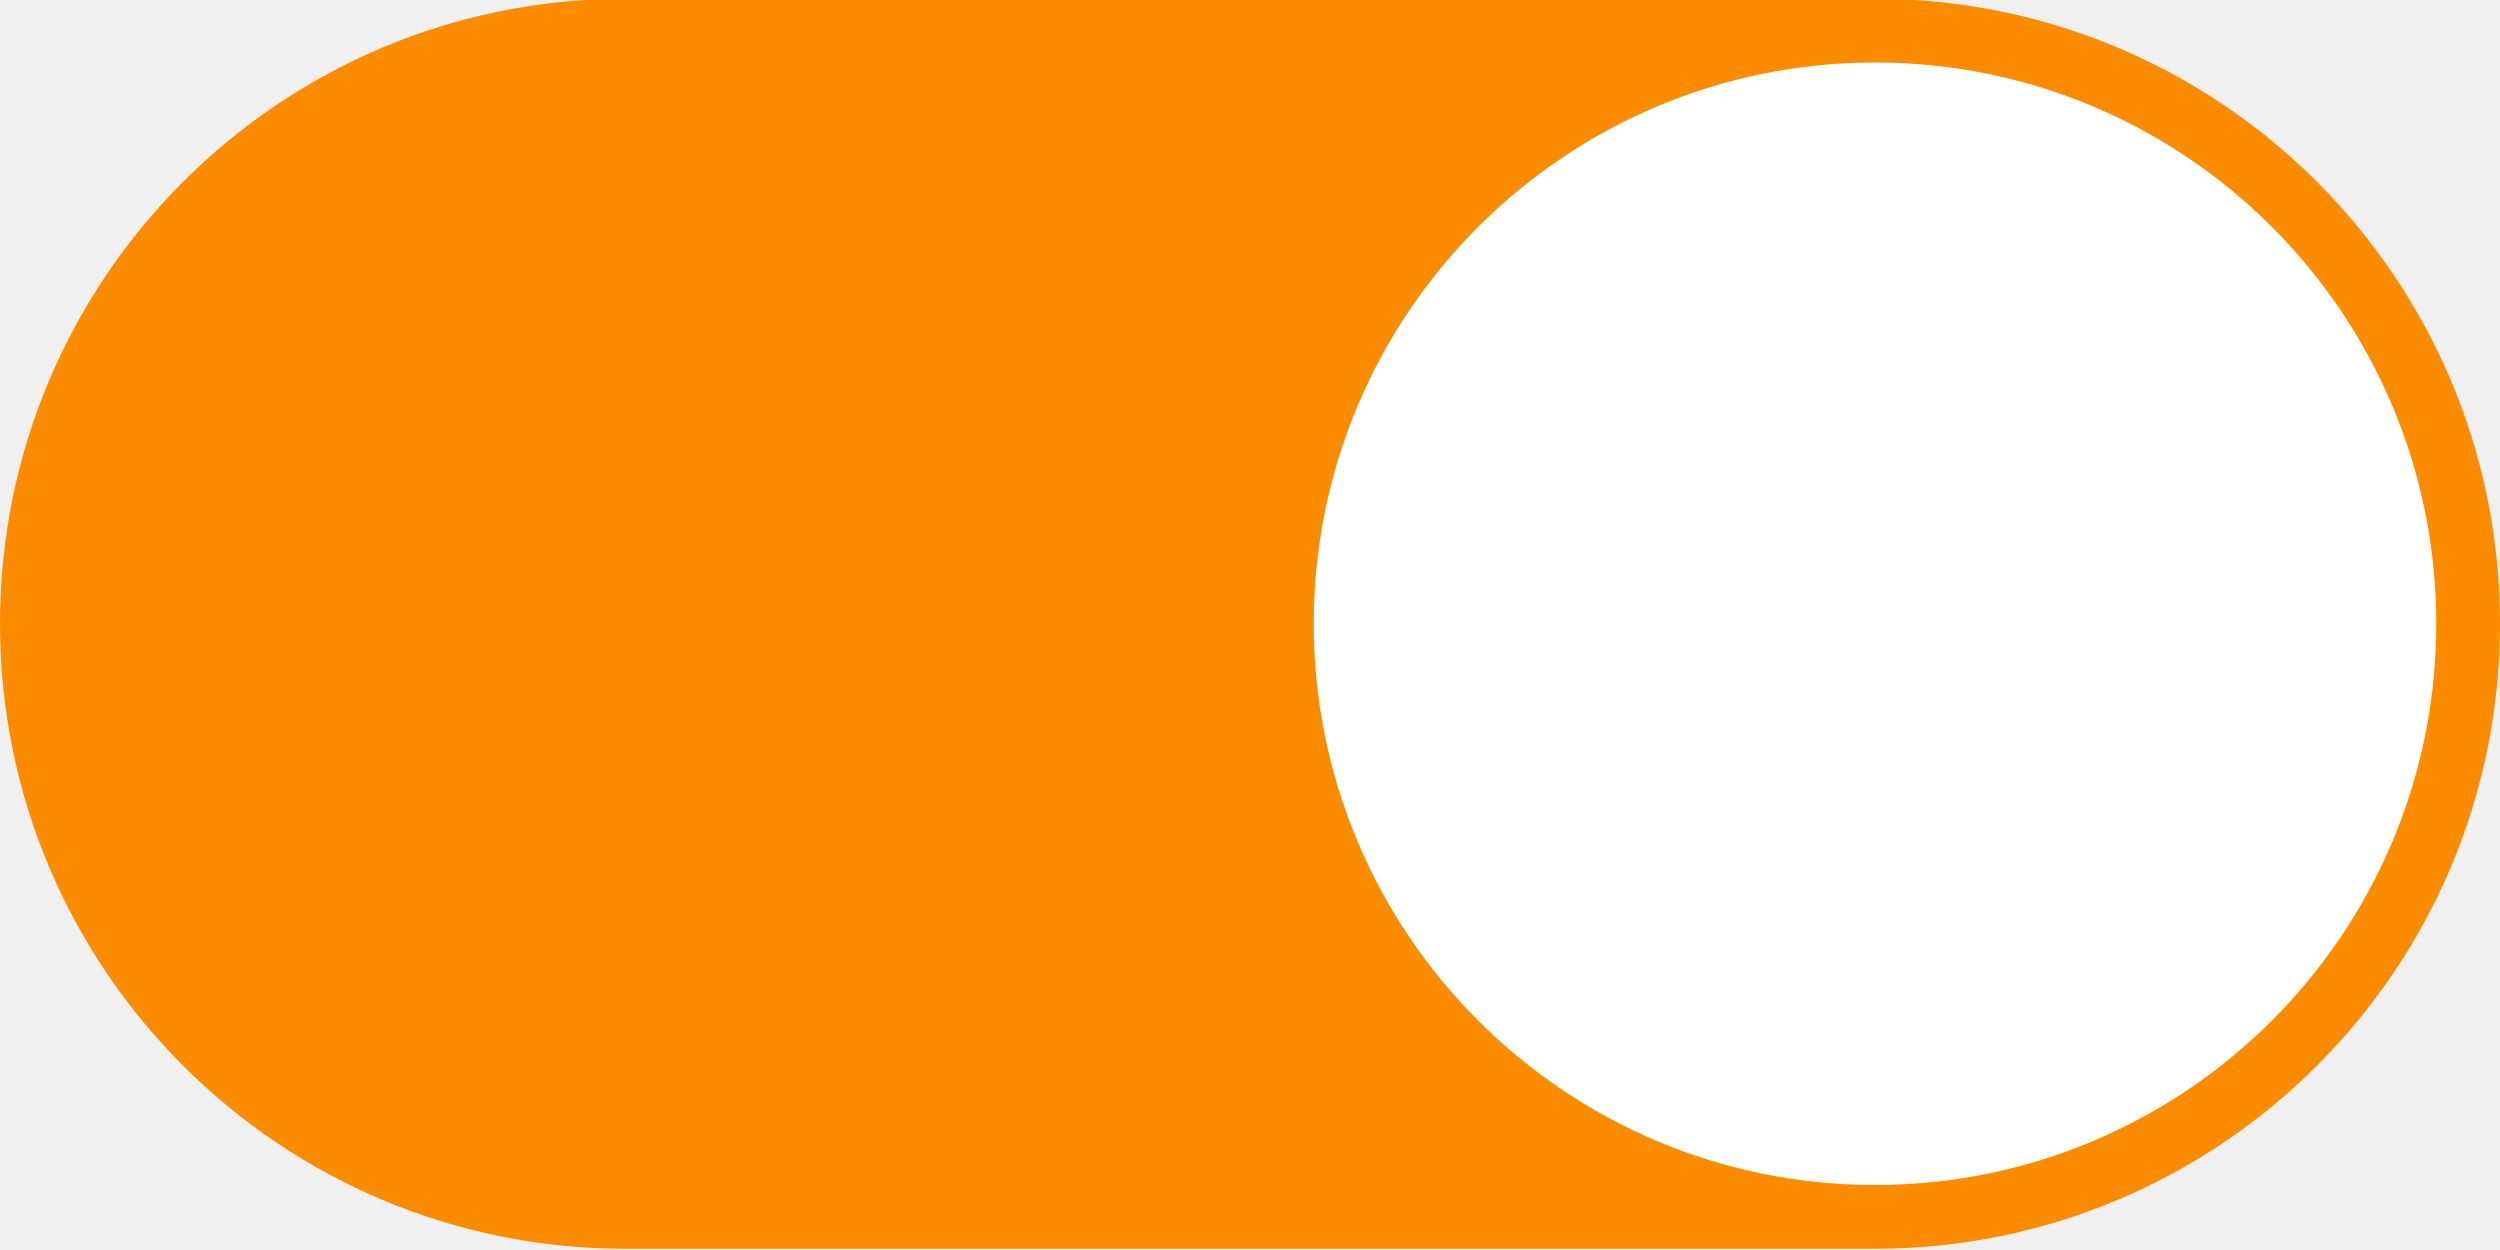
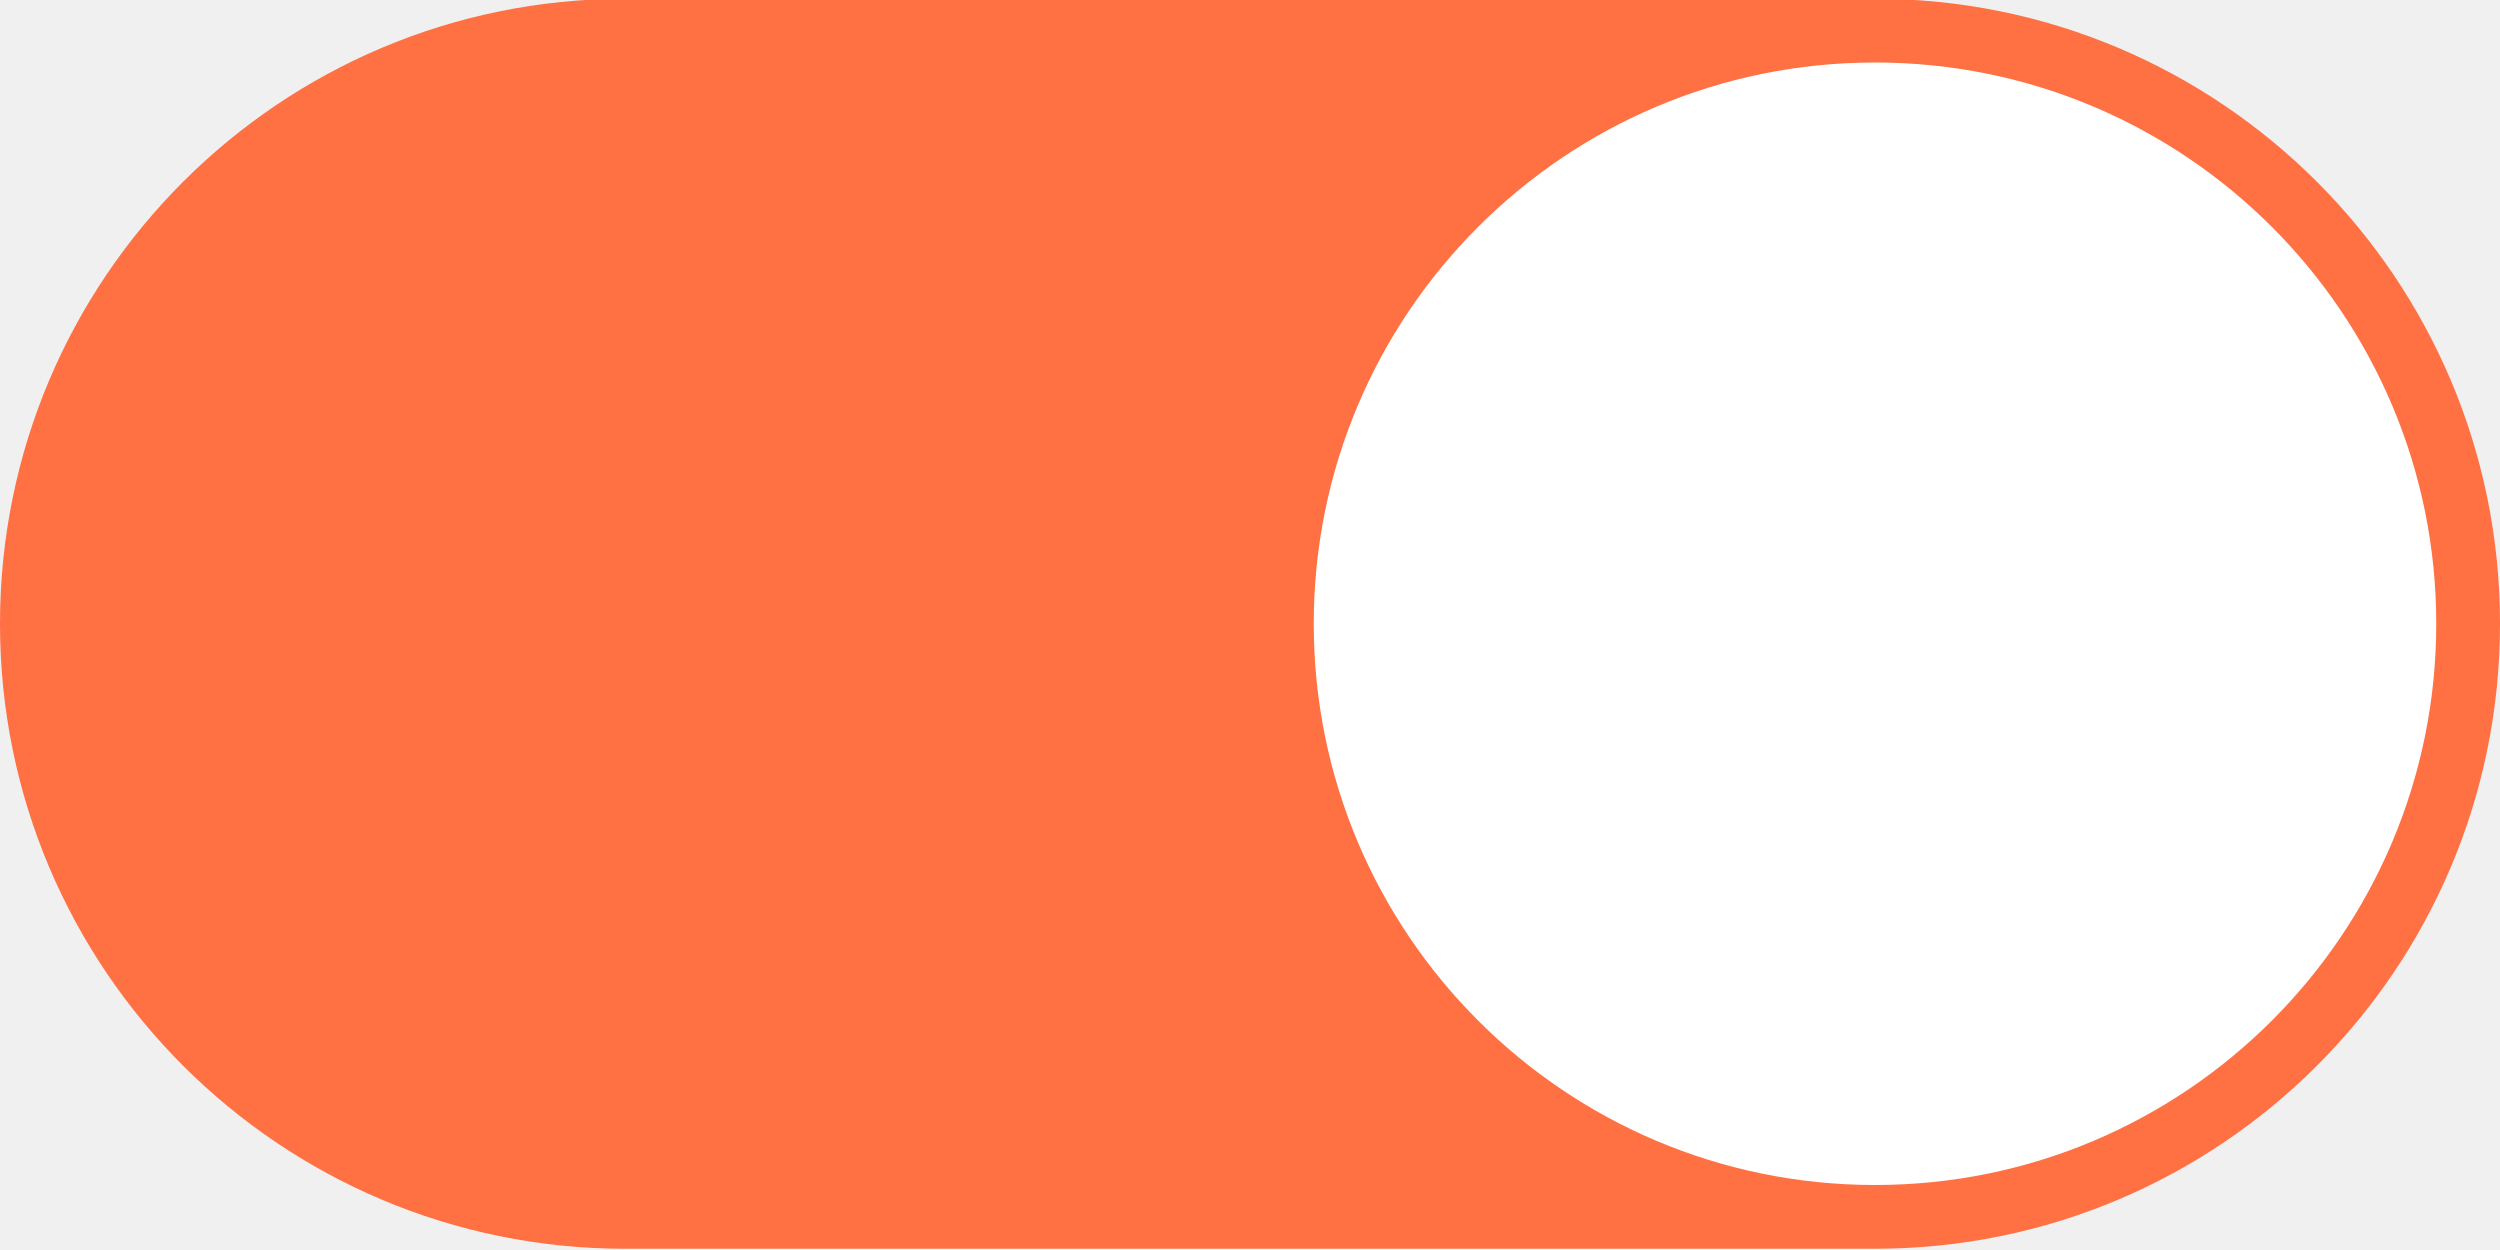
<svg xmlns="http://www.w3.org/2000/svg" width="40" height="20" version="1.1">
-   <rect transform="scale(-1,1)" x="-40" y="-.02" width="40" height="20" rx="10" ry="10" fill="#FB8C00" stroke-width="0" style="paint-order:stroke fill markers" />
+   <rect transform="scale(-1,1)" x="-40" y="-.02" width="40" height="20" rx="10" ry="10" fill="#FF7043" stroke-width="0" style="paint-order:stroke fill markers" />
  <circle cx="30" cy="9.98" r="8.98" fill="#ffffff" stroke-width="0" style="paint-order:stroke fill markers" />
</svg>
